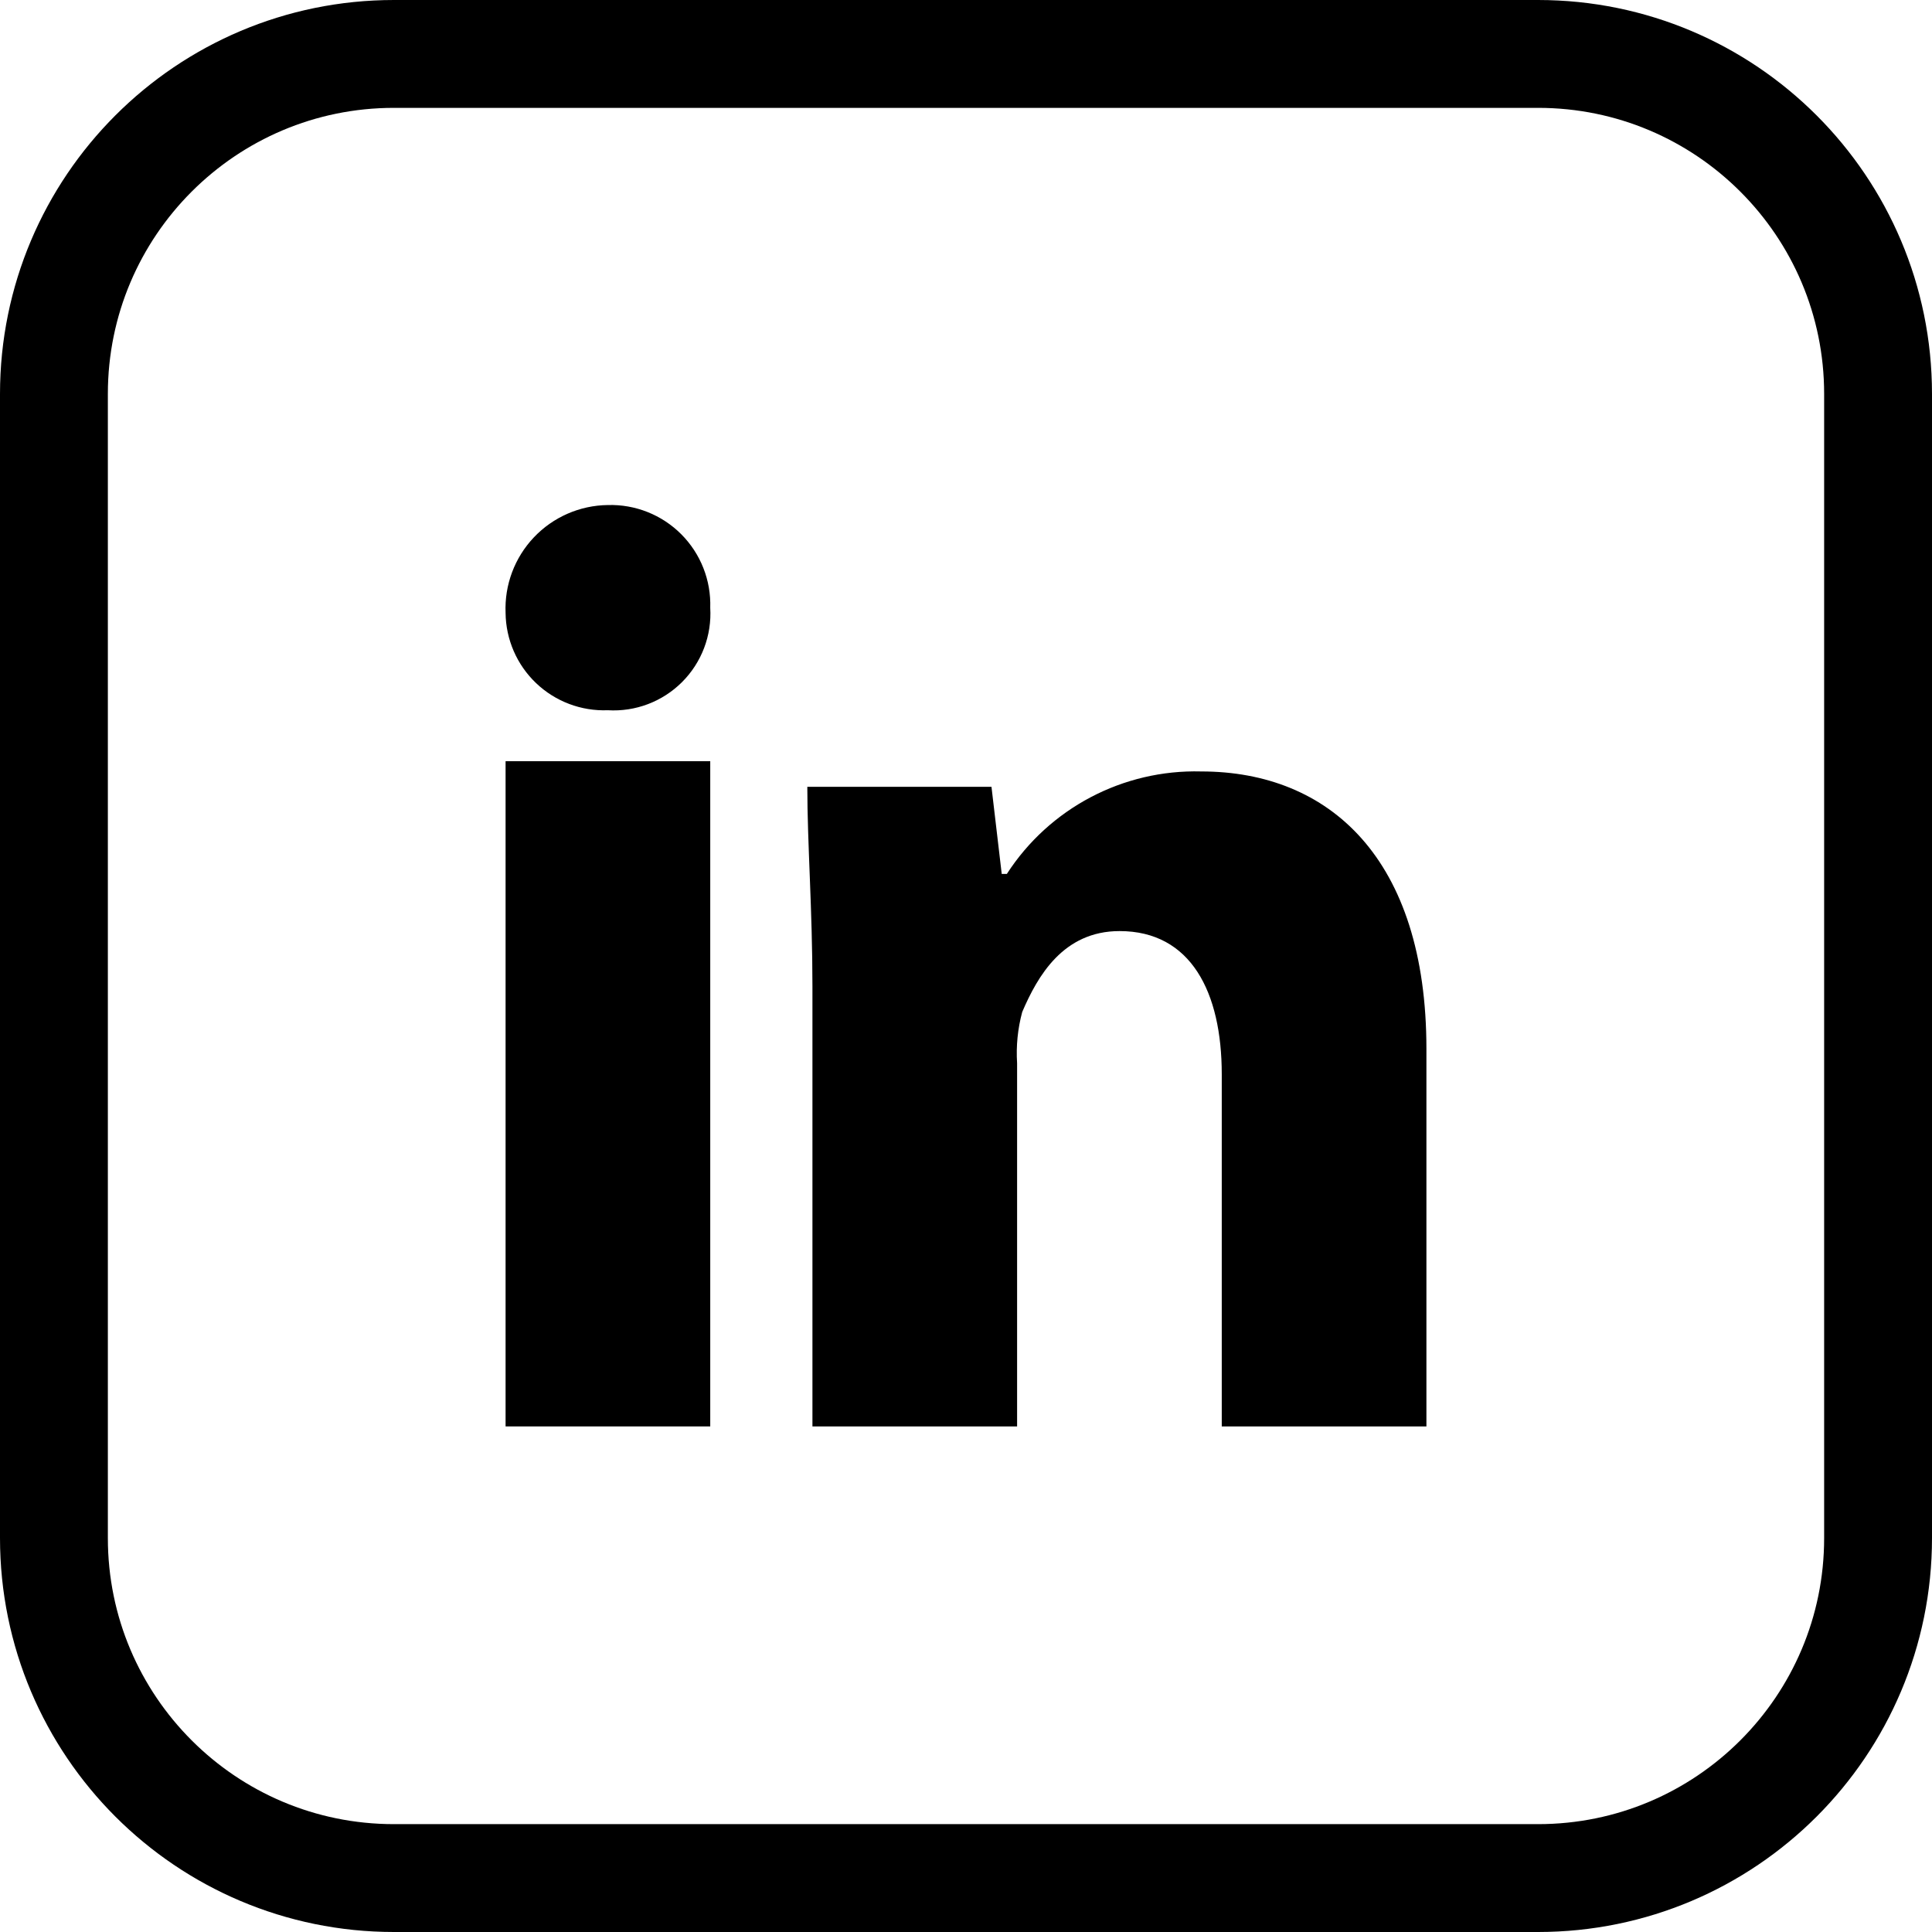
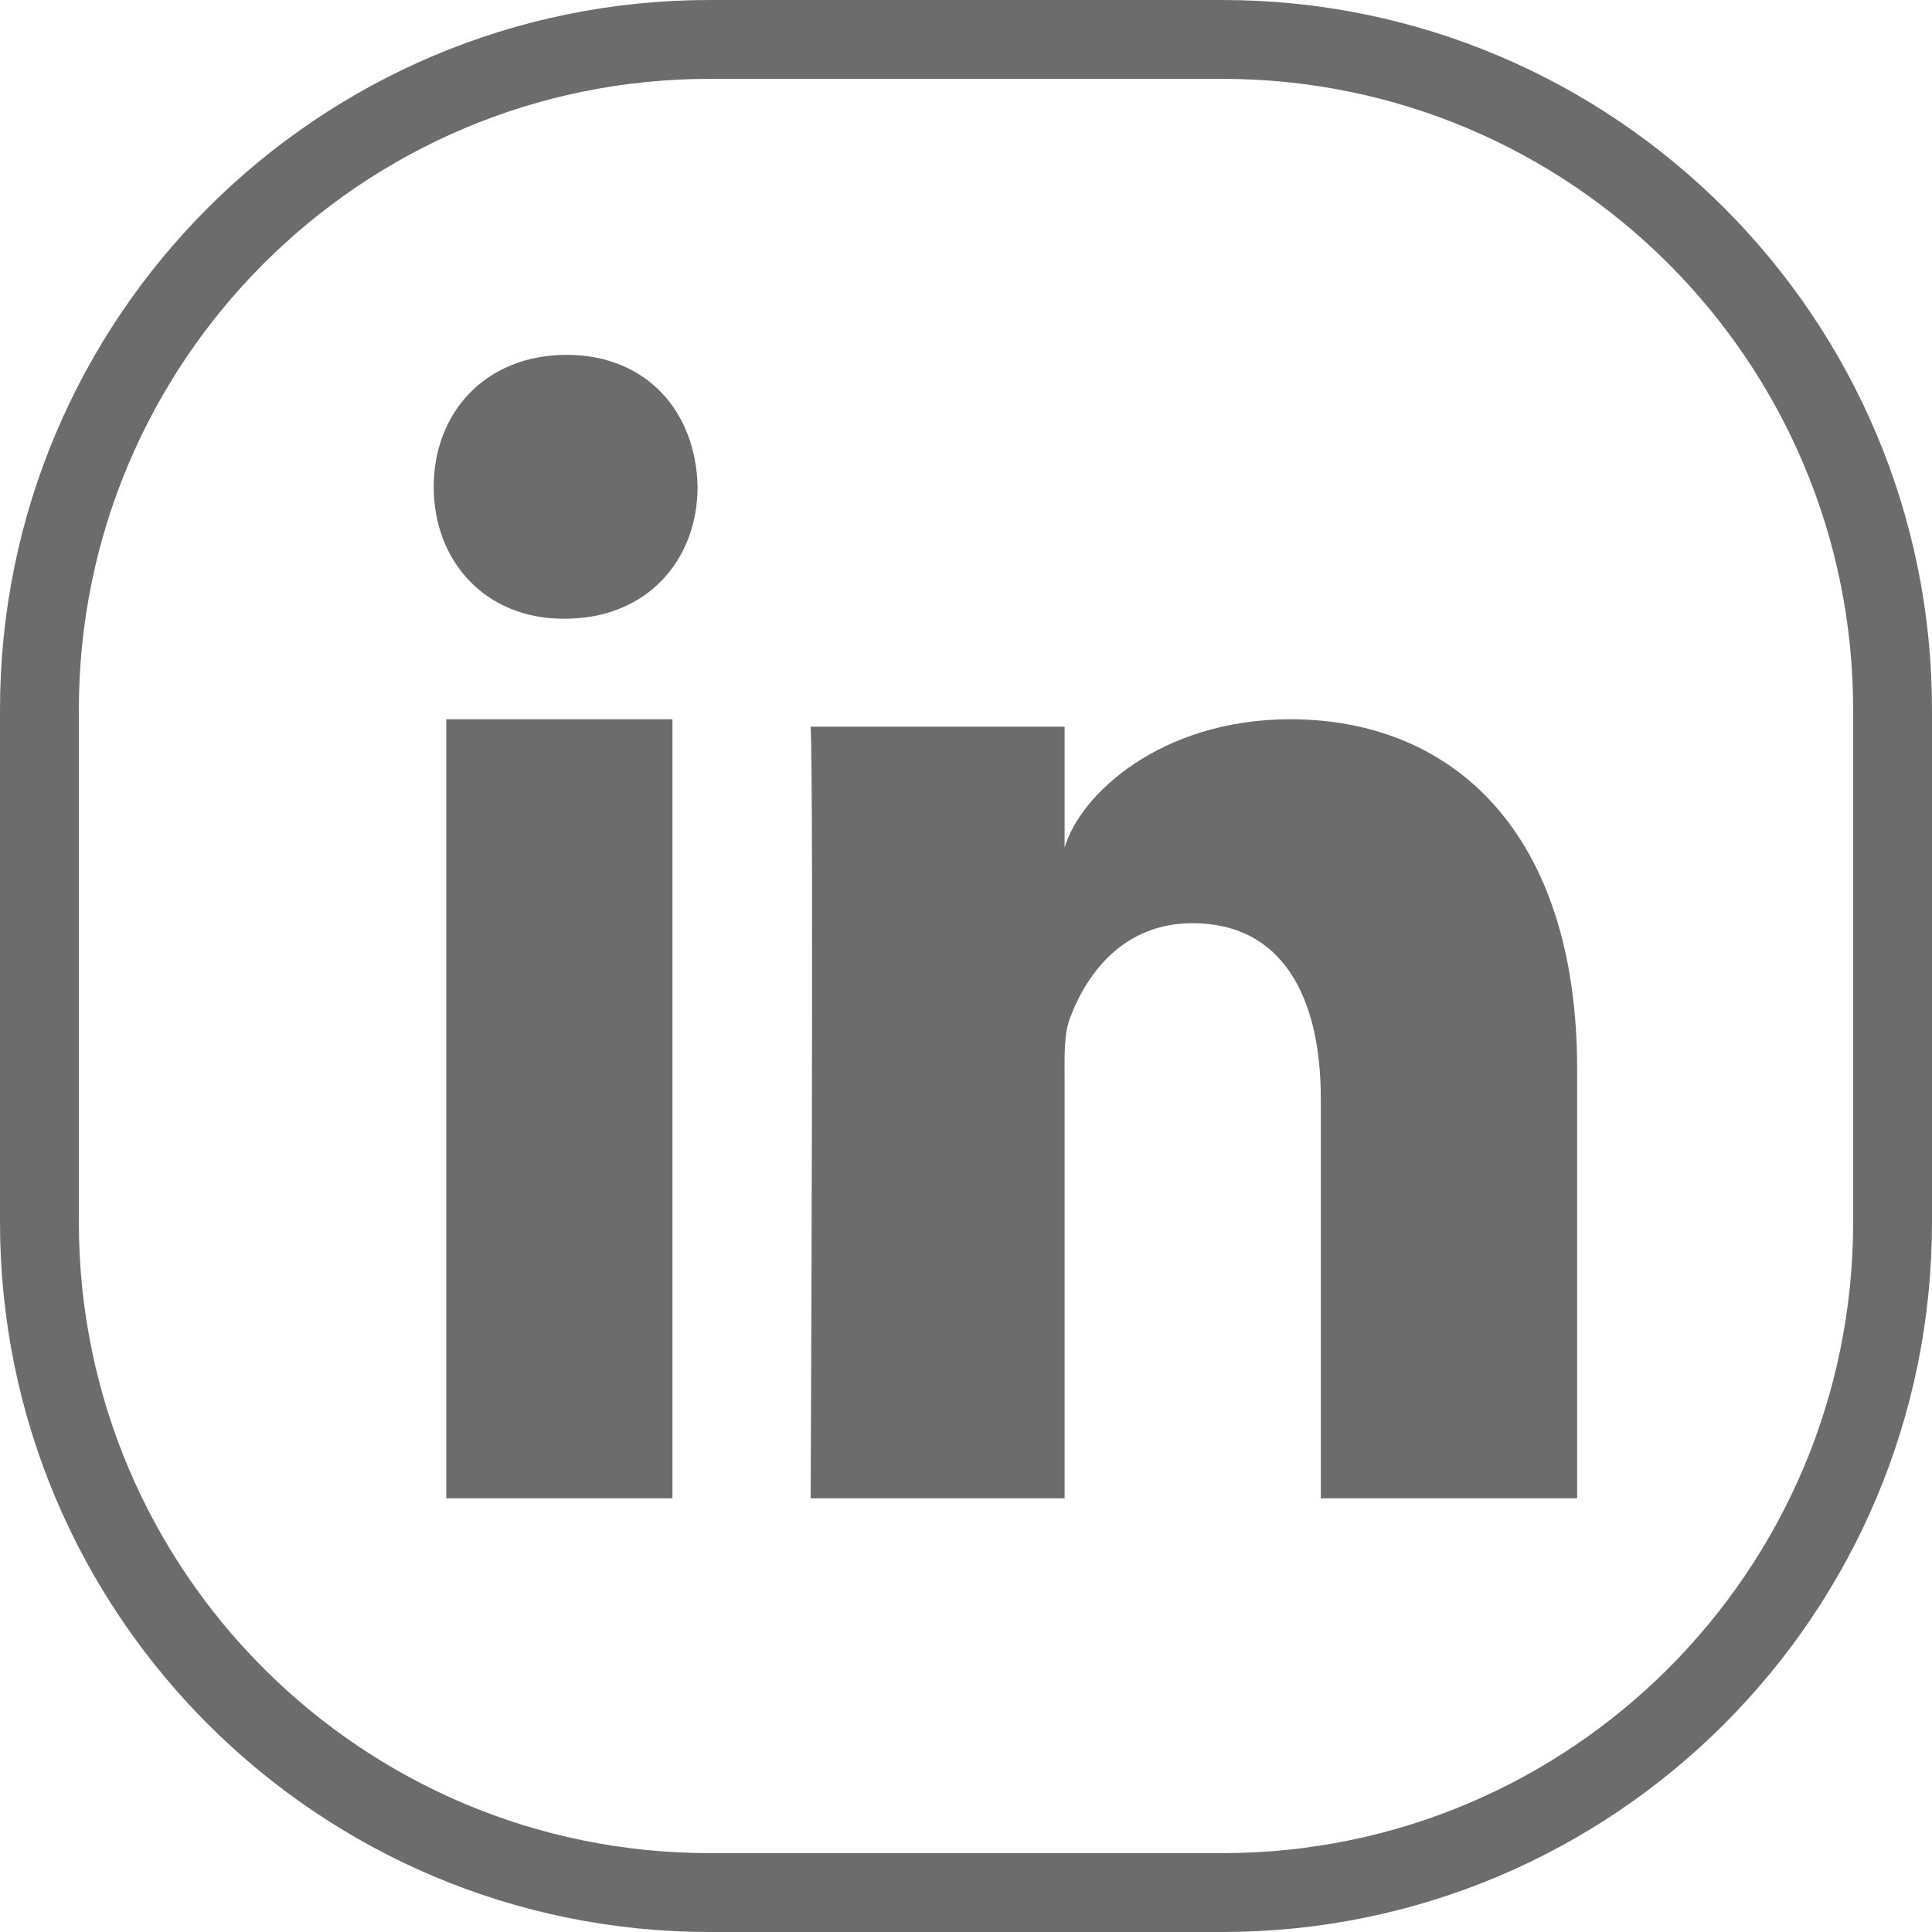
- <svg xmlns="http://www.w3.org/2000/svg" viewBox="0 0 71.65 71.65">
-   <defs>
-     <style>.cls-1{fill:none;stroke:#000;stroke-linecap:round;stroke-linejoin:round;stroke-width:4px;}</style>
-   </defs>
-   <g id="Layer_2" data-name="Layer 2">
-     <g id="OBJECTS">
-       <path d="M26.34,22.54a3.59,3.59,0,0,1-3.8,3.8,3.65,3.65,0,0,1-3.79-3.61,3.84,3.84,0,0,1,3.79-4A3.69,3.69,0,0,1,26.34,22.54Z" />
-       <rect x="18.75" y="28.23" width="7.59" height="24.67" />
-       <path d="M44.55,28.61a8.32,8.32,0,0,0-7.21,3.8h-.19l-.38-3.23H29.94c0,2.09.19,4.56.19,7.4V52.9h7.59V39.43a5.86,5.86,0,0,1,.19-1.9c.57-1.33,1.52-3,3.61-3,2.65,0,3.79,2.27,3.79,5.31V52.9H52.9v-14C52.9,31.84,49.3,28.61,44.55,28.61Z" />
-       <rect class="cls-1" x="2" y="2" width="67.65" height="67.65" rx="12.61" />
-     </g>
+ <svg xmlns="http://www.w3.org/2000/svg" width="49" height="49" viewBox="0 0 49 49">
+   <g fill="none" fill-rule="evenodd">
+     <rect width="47" height="47" x="1" y="1" stroke="#6C6C6C" stroke-width="2" rx="17" />
+     <path fill="#6C6C6C" d="M11.319,18.242 L17.055,18.242 L17.055,38 L11.319,38 L11.319,18.242 Z M14.33,15.692 L14.29,15.692 C12.294,15.692 11,14.218 11,12.351 C11,10.445 12.332,9 14.368,9 C16.402,9 17.652,10.442 17.692,12.345 C17.692,14.212 16.402,15.692 14.33,15.692 L14.33,15.692 Z M40,38 L33.499,38 L33.499,27.872 C33.499,25.221 32.482,23.414 30.246,23.414 C28.535,23.414 27.584,24.633 27.141,25.812 C26.975,26.232 27.001,26.821 27.001,27.411 L27.001,38 L20.56,38 C20.56,38 20.643,20.06 20.56,18.43 L27.001,18.43 L27.001,21.501 C27.382,20.158 29.44,18.242 32.724,18.242 C36.799,18.242 40,21.058 40,27.117 L40,38 L40,38 Z" />
  </g>
</svg>
